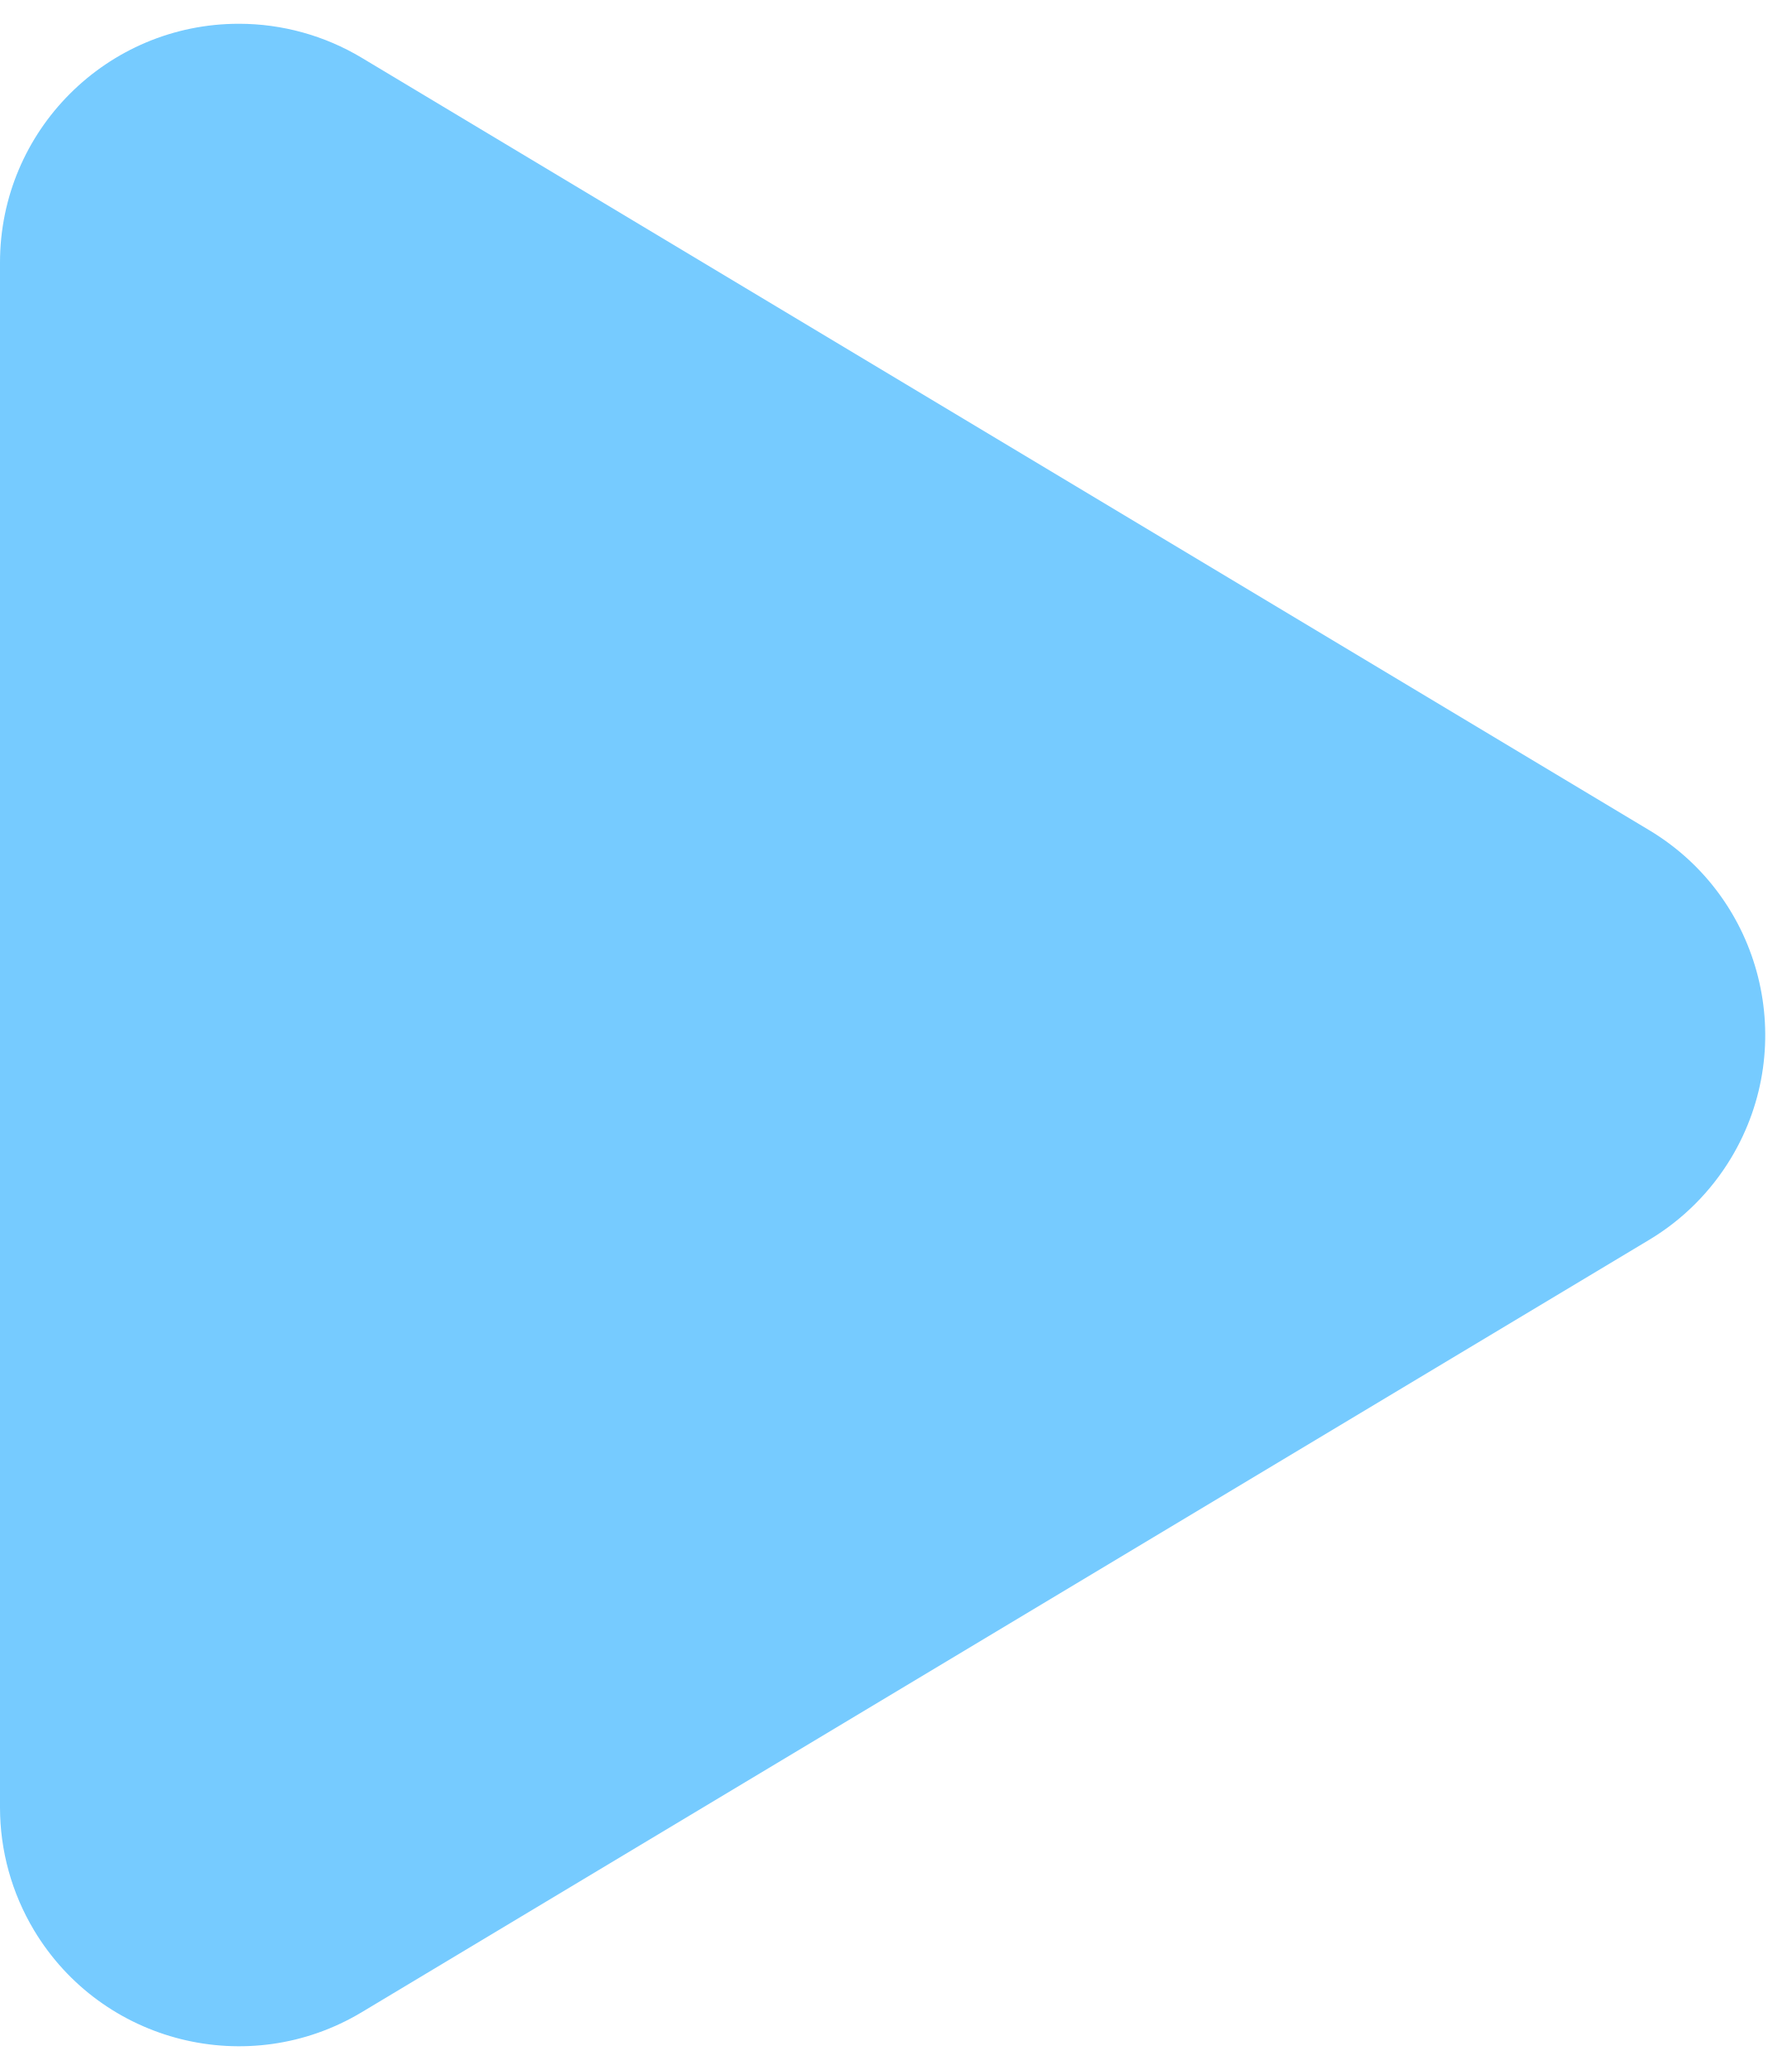
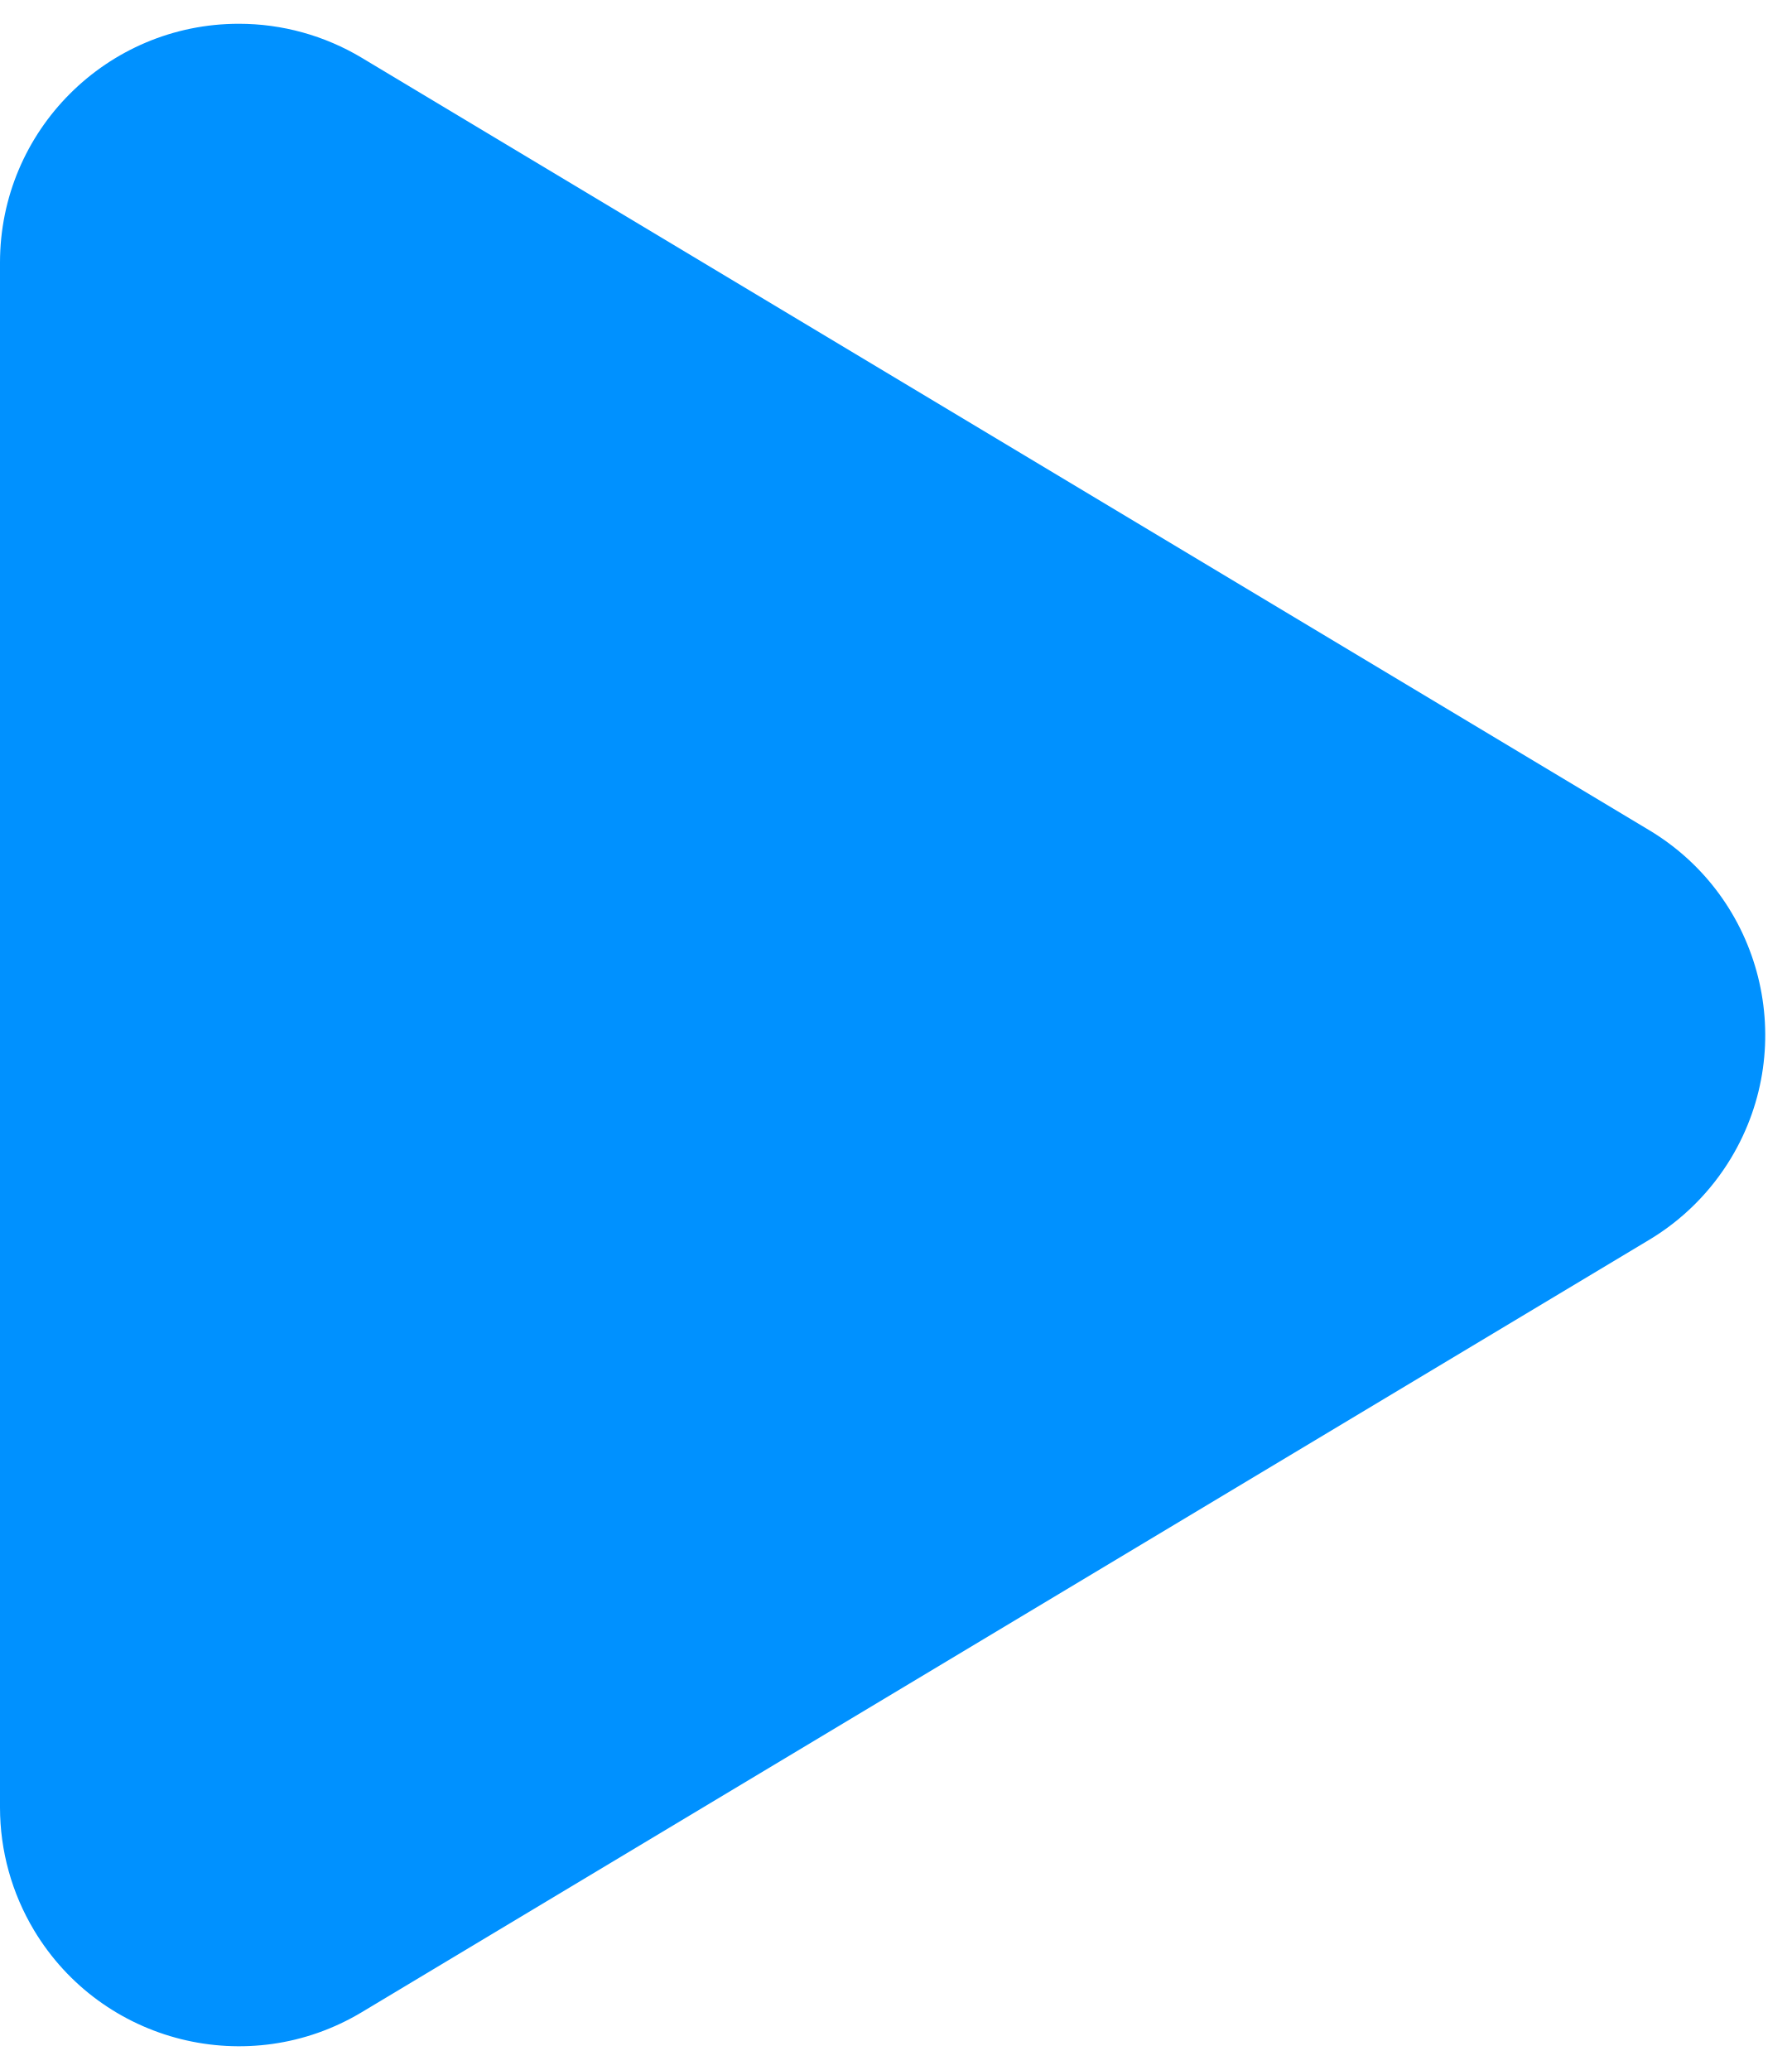
<svg xmlns="http://www.w3.org/2000/svg" width="45px" height="52px" viewBox="0 0 45 52" version="1.1">
-   <g id="6.10（第二批）" stroke="none" stroke-width="1" fill="none" fill-rule="evenodd">
-     <g id="keyboard" transform="translate(-393, -1360)" fill="#76CBFF">
+   <g id="改蓝色" stroke="none" stroke-width="1" fill="none" fill-rule="evenodd">
+     <g id="19-虚拟键盘" transform="translate(-393, -1360)" fill="#0091FF">
      <g id="转盘" transform="translate(201, 1263)">
        <path d="M222.145,106.575 L241.548,138.913 C243.253,141.755 242.331,145.44 239.49,147.145 C238.557,147.704 237.49,148 236.403,148 L197.597,148 C194.283,148 191.597,145.314 191.597,142 C191.597,140.913 191.893,139.846 192.452,138.913 L211.855,106.575 C213.56,103.733 217.245,102.812 220.087,104.517 C220.931,105.024 221.638,105.73 222.145,106.575 Z" id="Triangle备份" transform="translate(217, 123) rotate(-270) translate(-217, -123) " />
      </g>
    </g>
  </g>
</svg>
